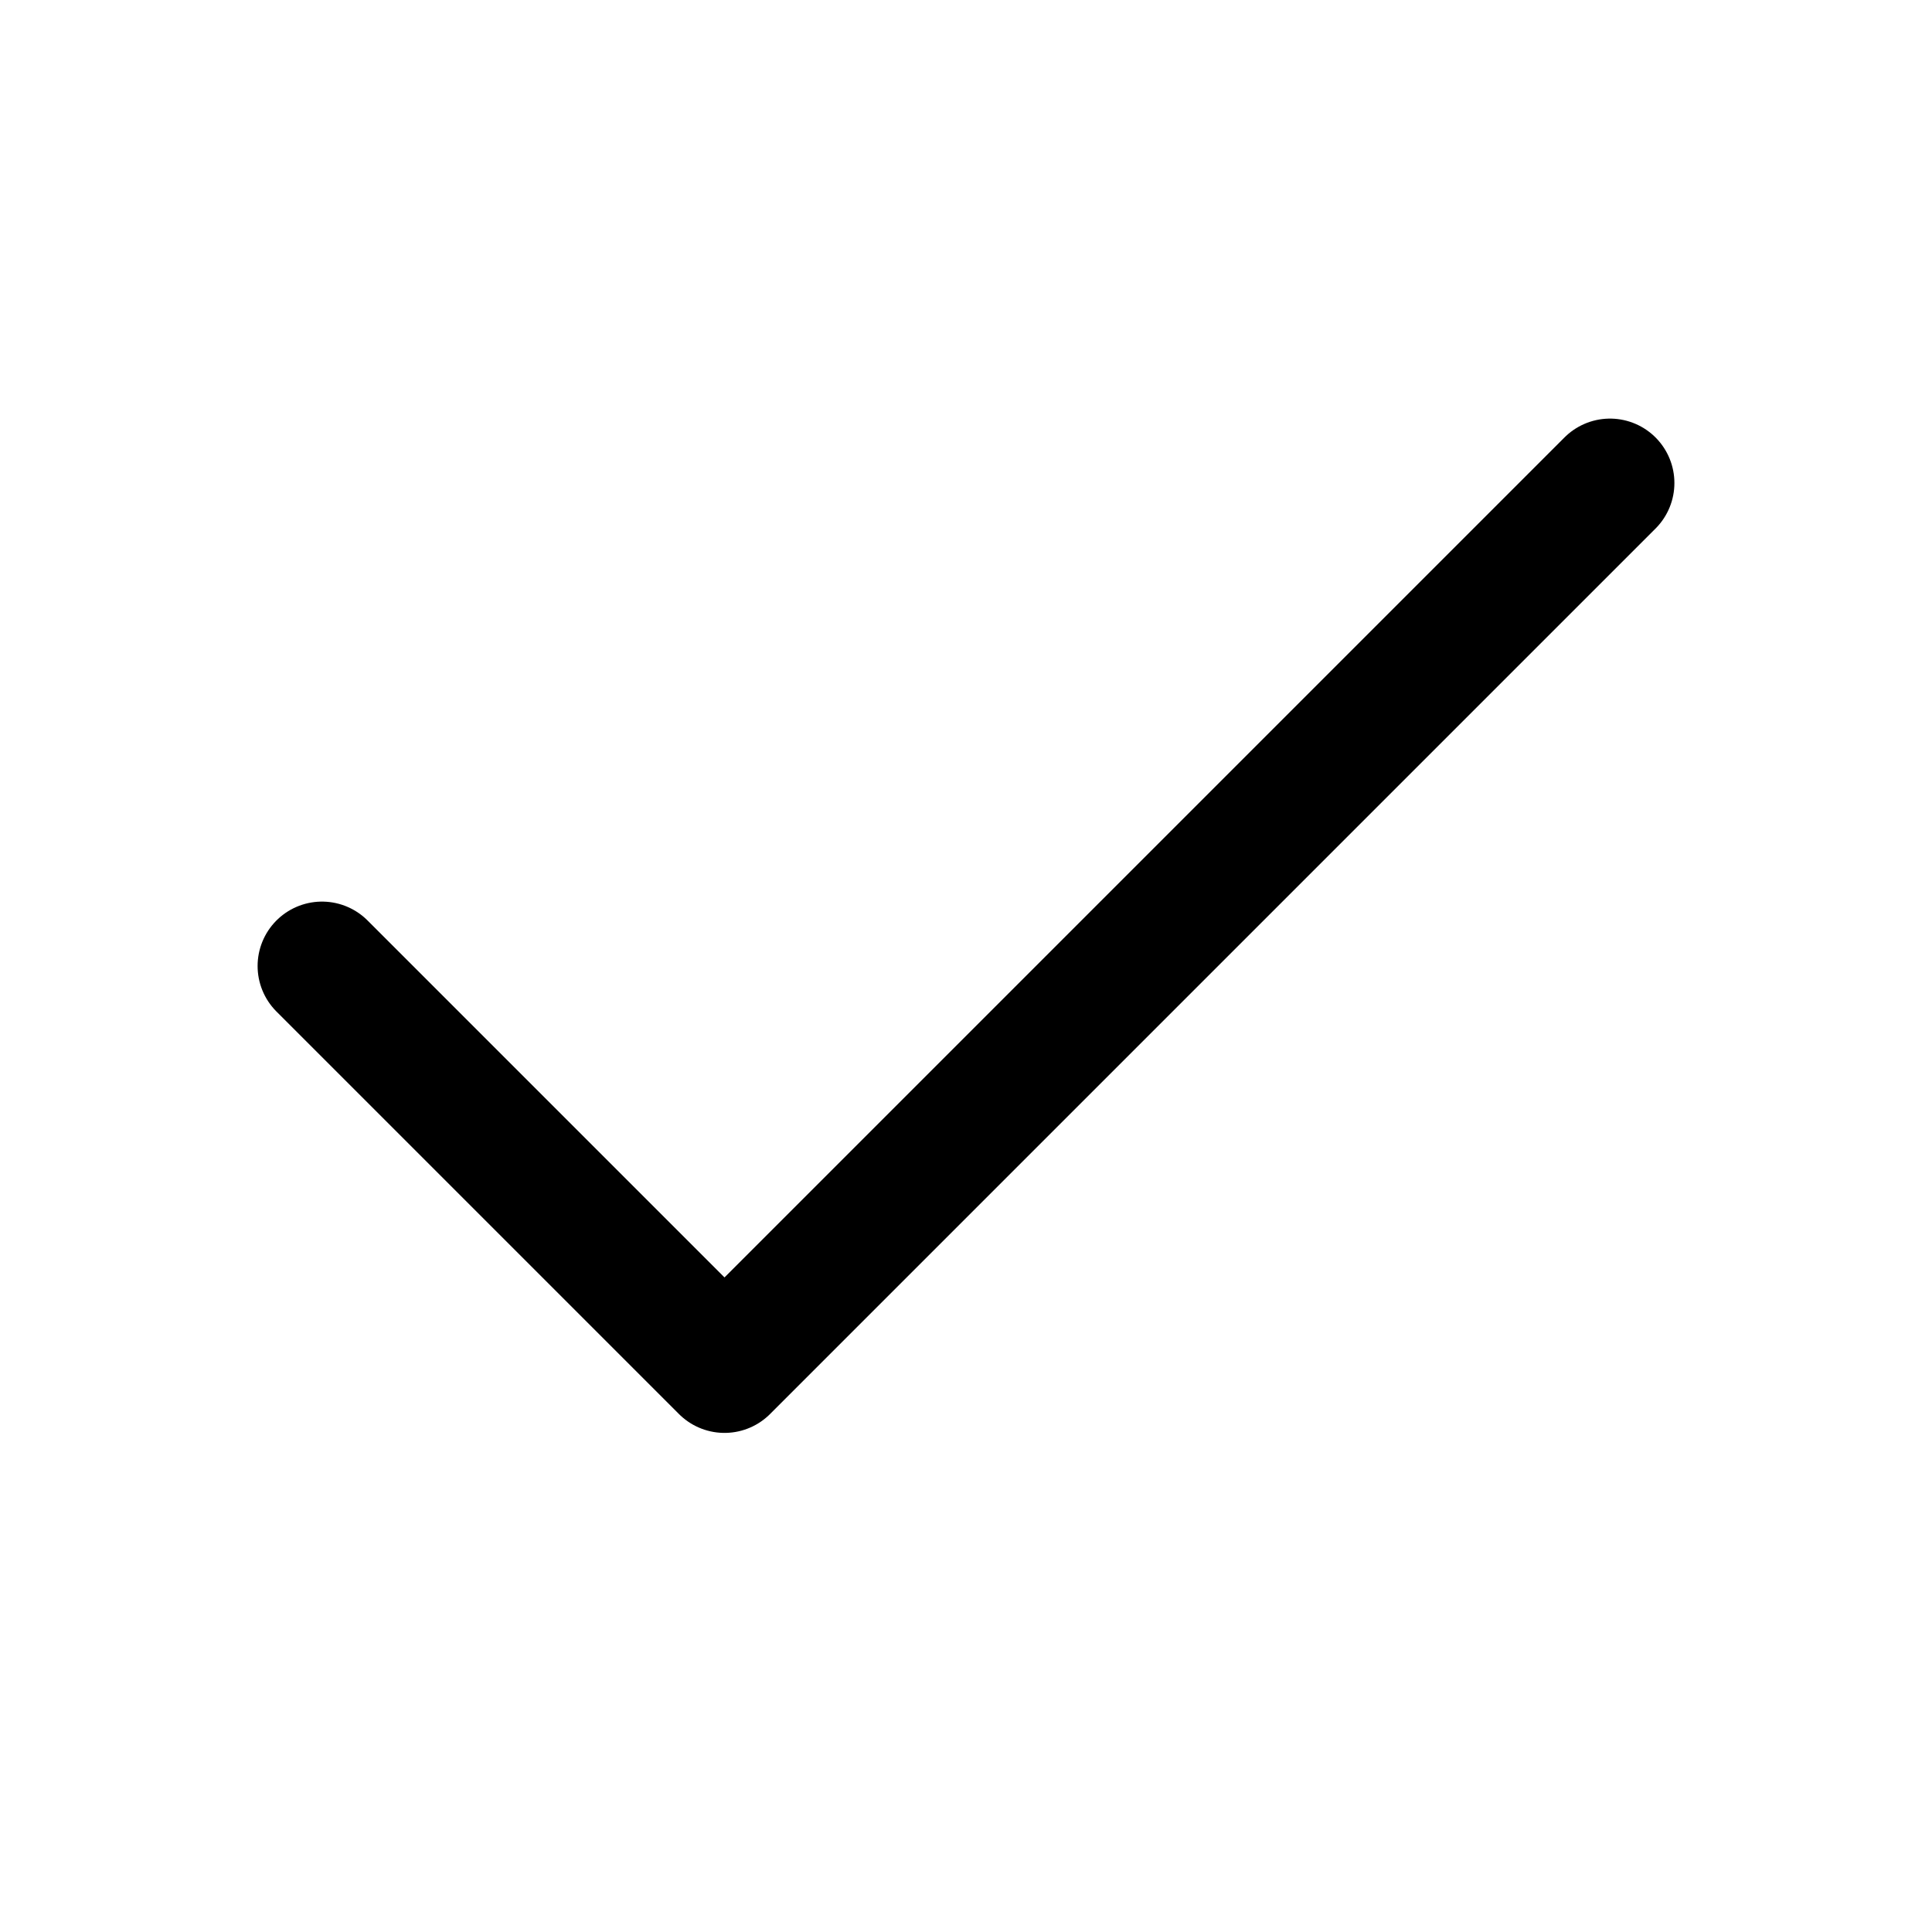
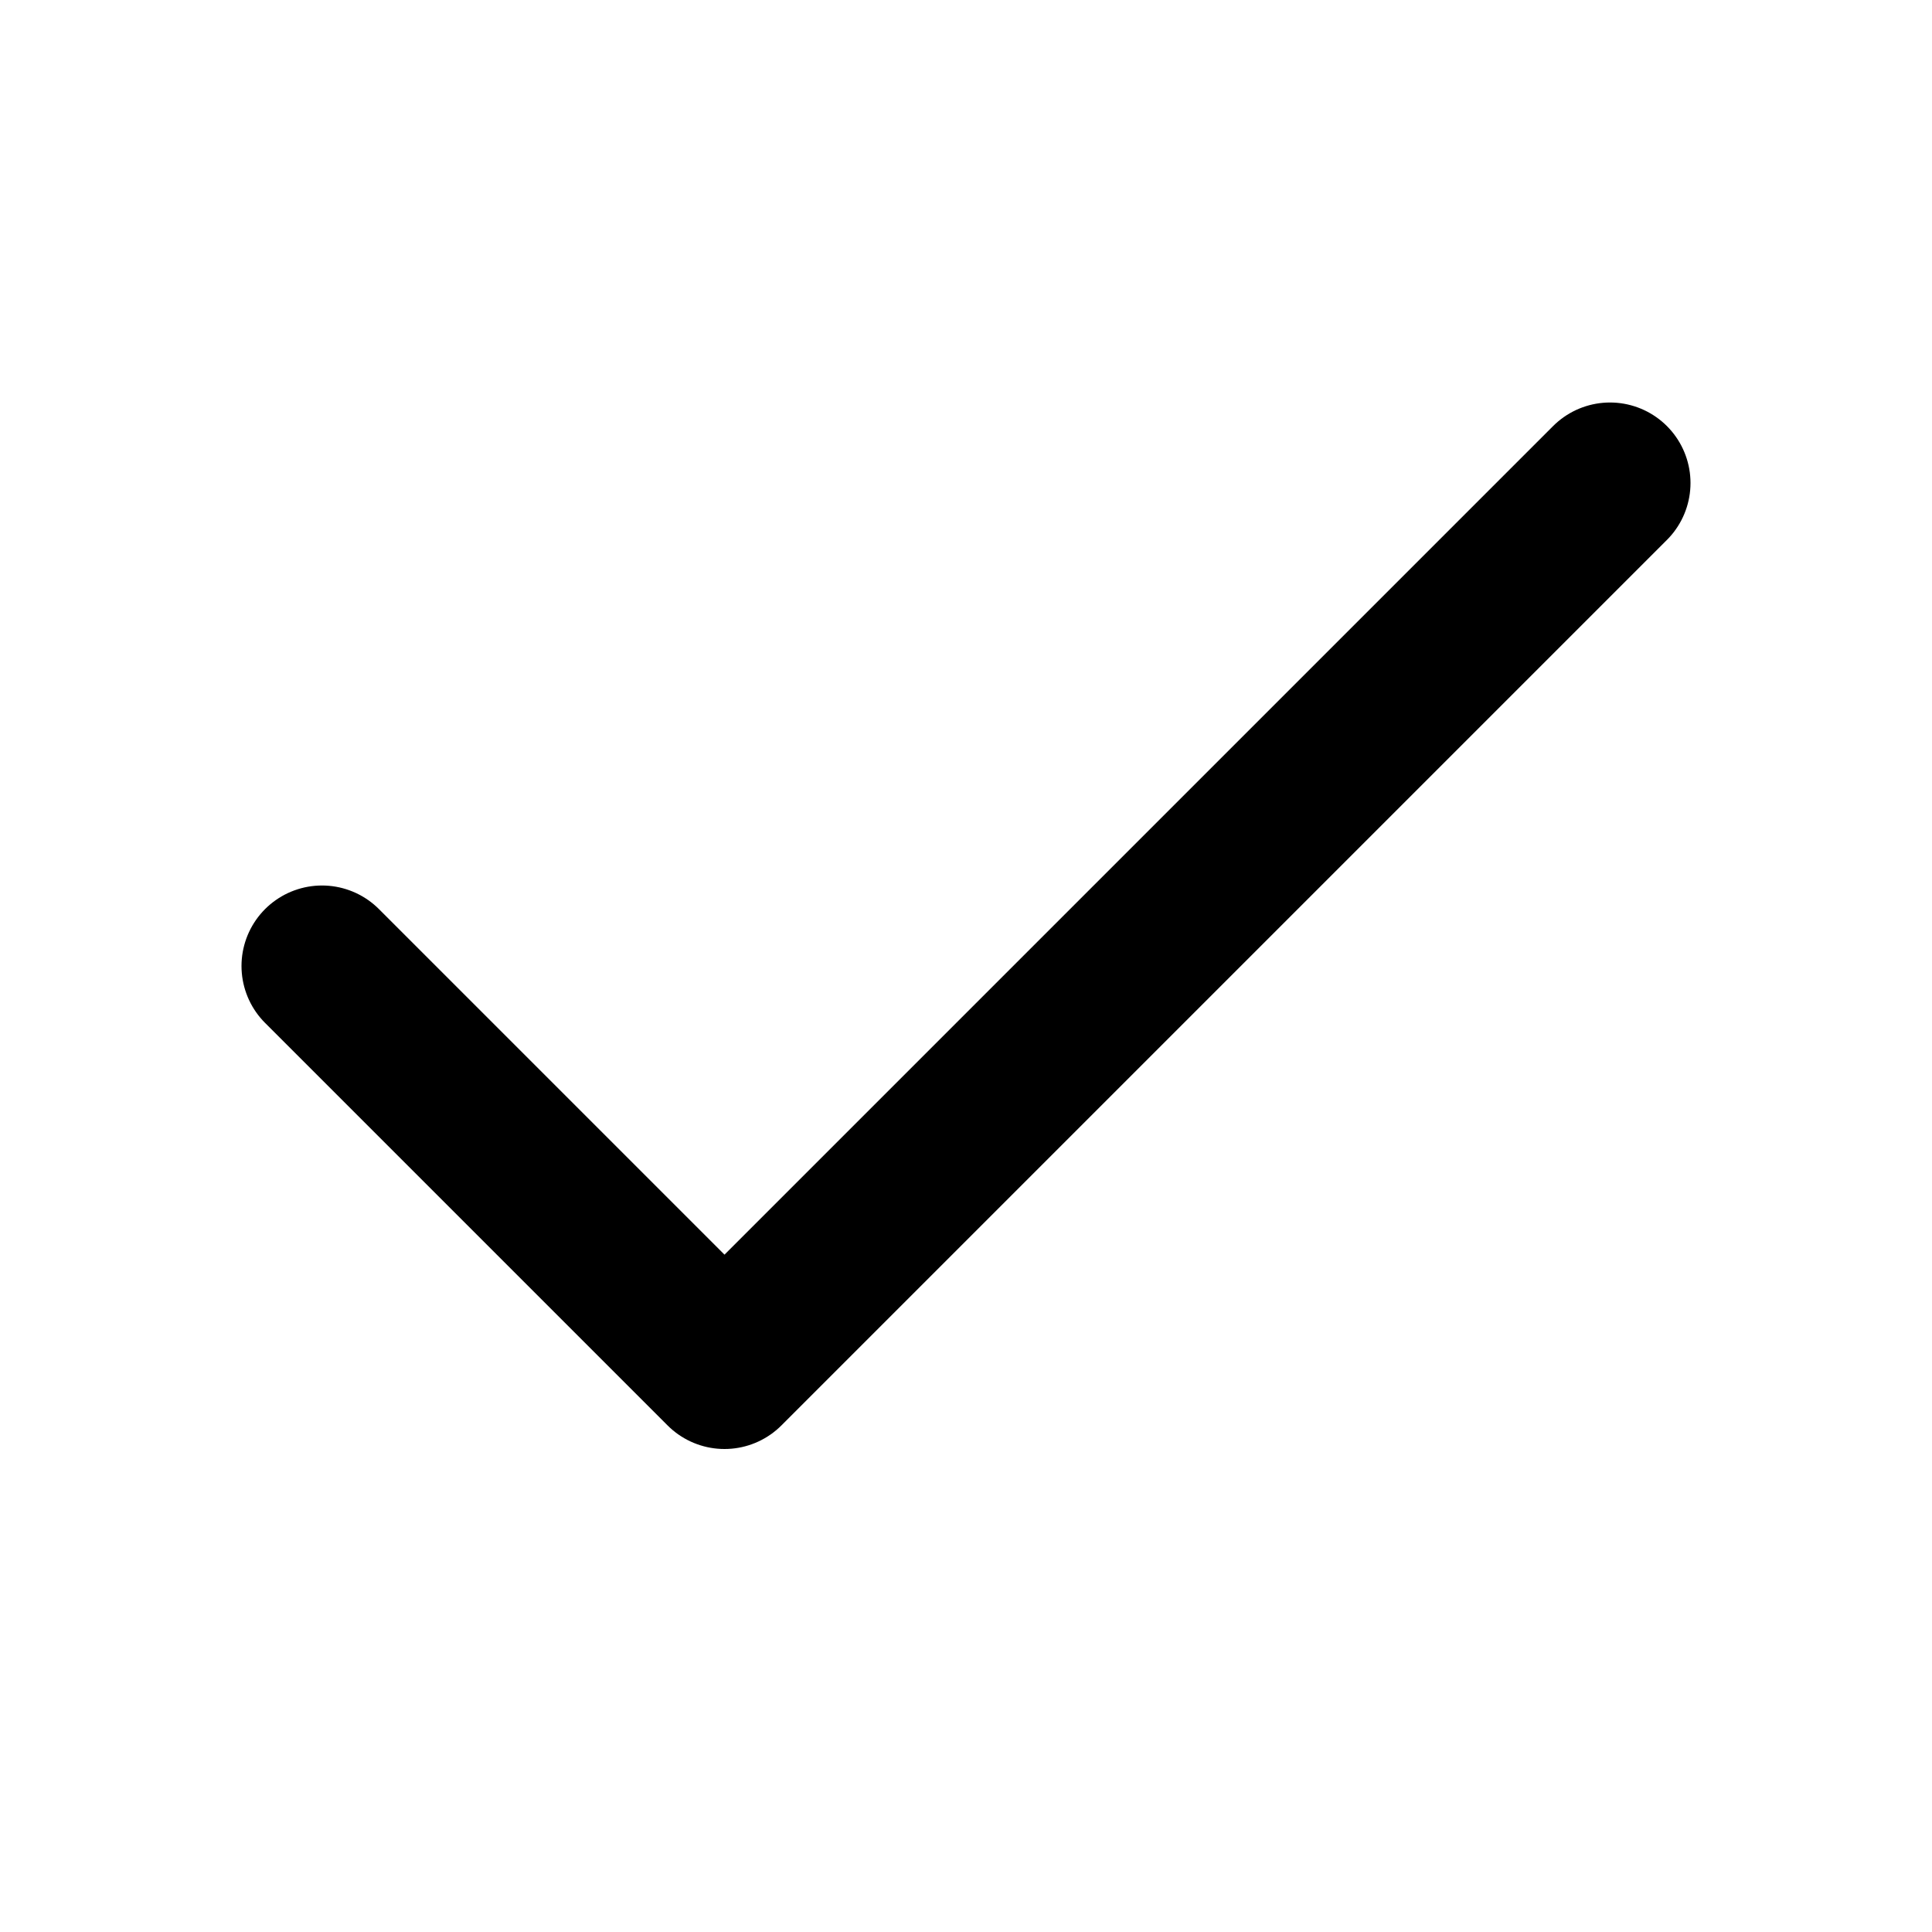
- <svg xmlns="http://www.w3.org/2000/svg" width="24" height="24" viewBox="0 0 24 24" fill="none" stroke="currentColor" stroke-width="1.6" stroke-linecap="round" stroke-linejoin="round">
-   <path vector-effect="non-scaling-stroke" d="M20 6 9 17l-5-5" />
+ <svg xmlns="http://www.w3.org/2000/svg" width="24" height="24" viewBox="0 0 24 24" fill="none" stroke="currentColor" stroke-width="2" stroke-linecap="round" stroke-linejoin="round">
+   <path d="M20 6 9 17l-5-5" />
</svg>
